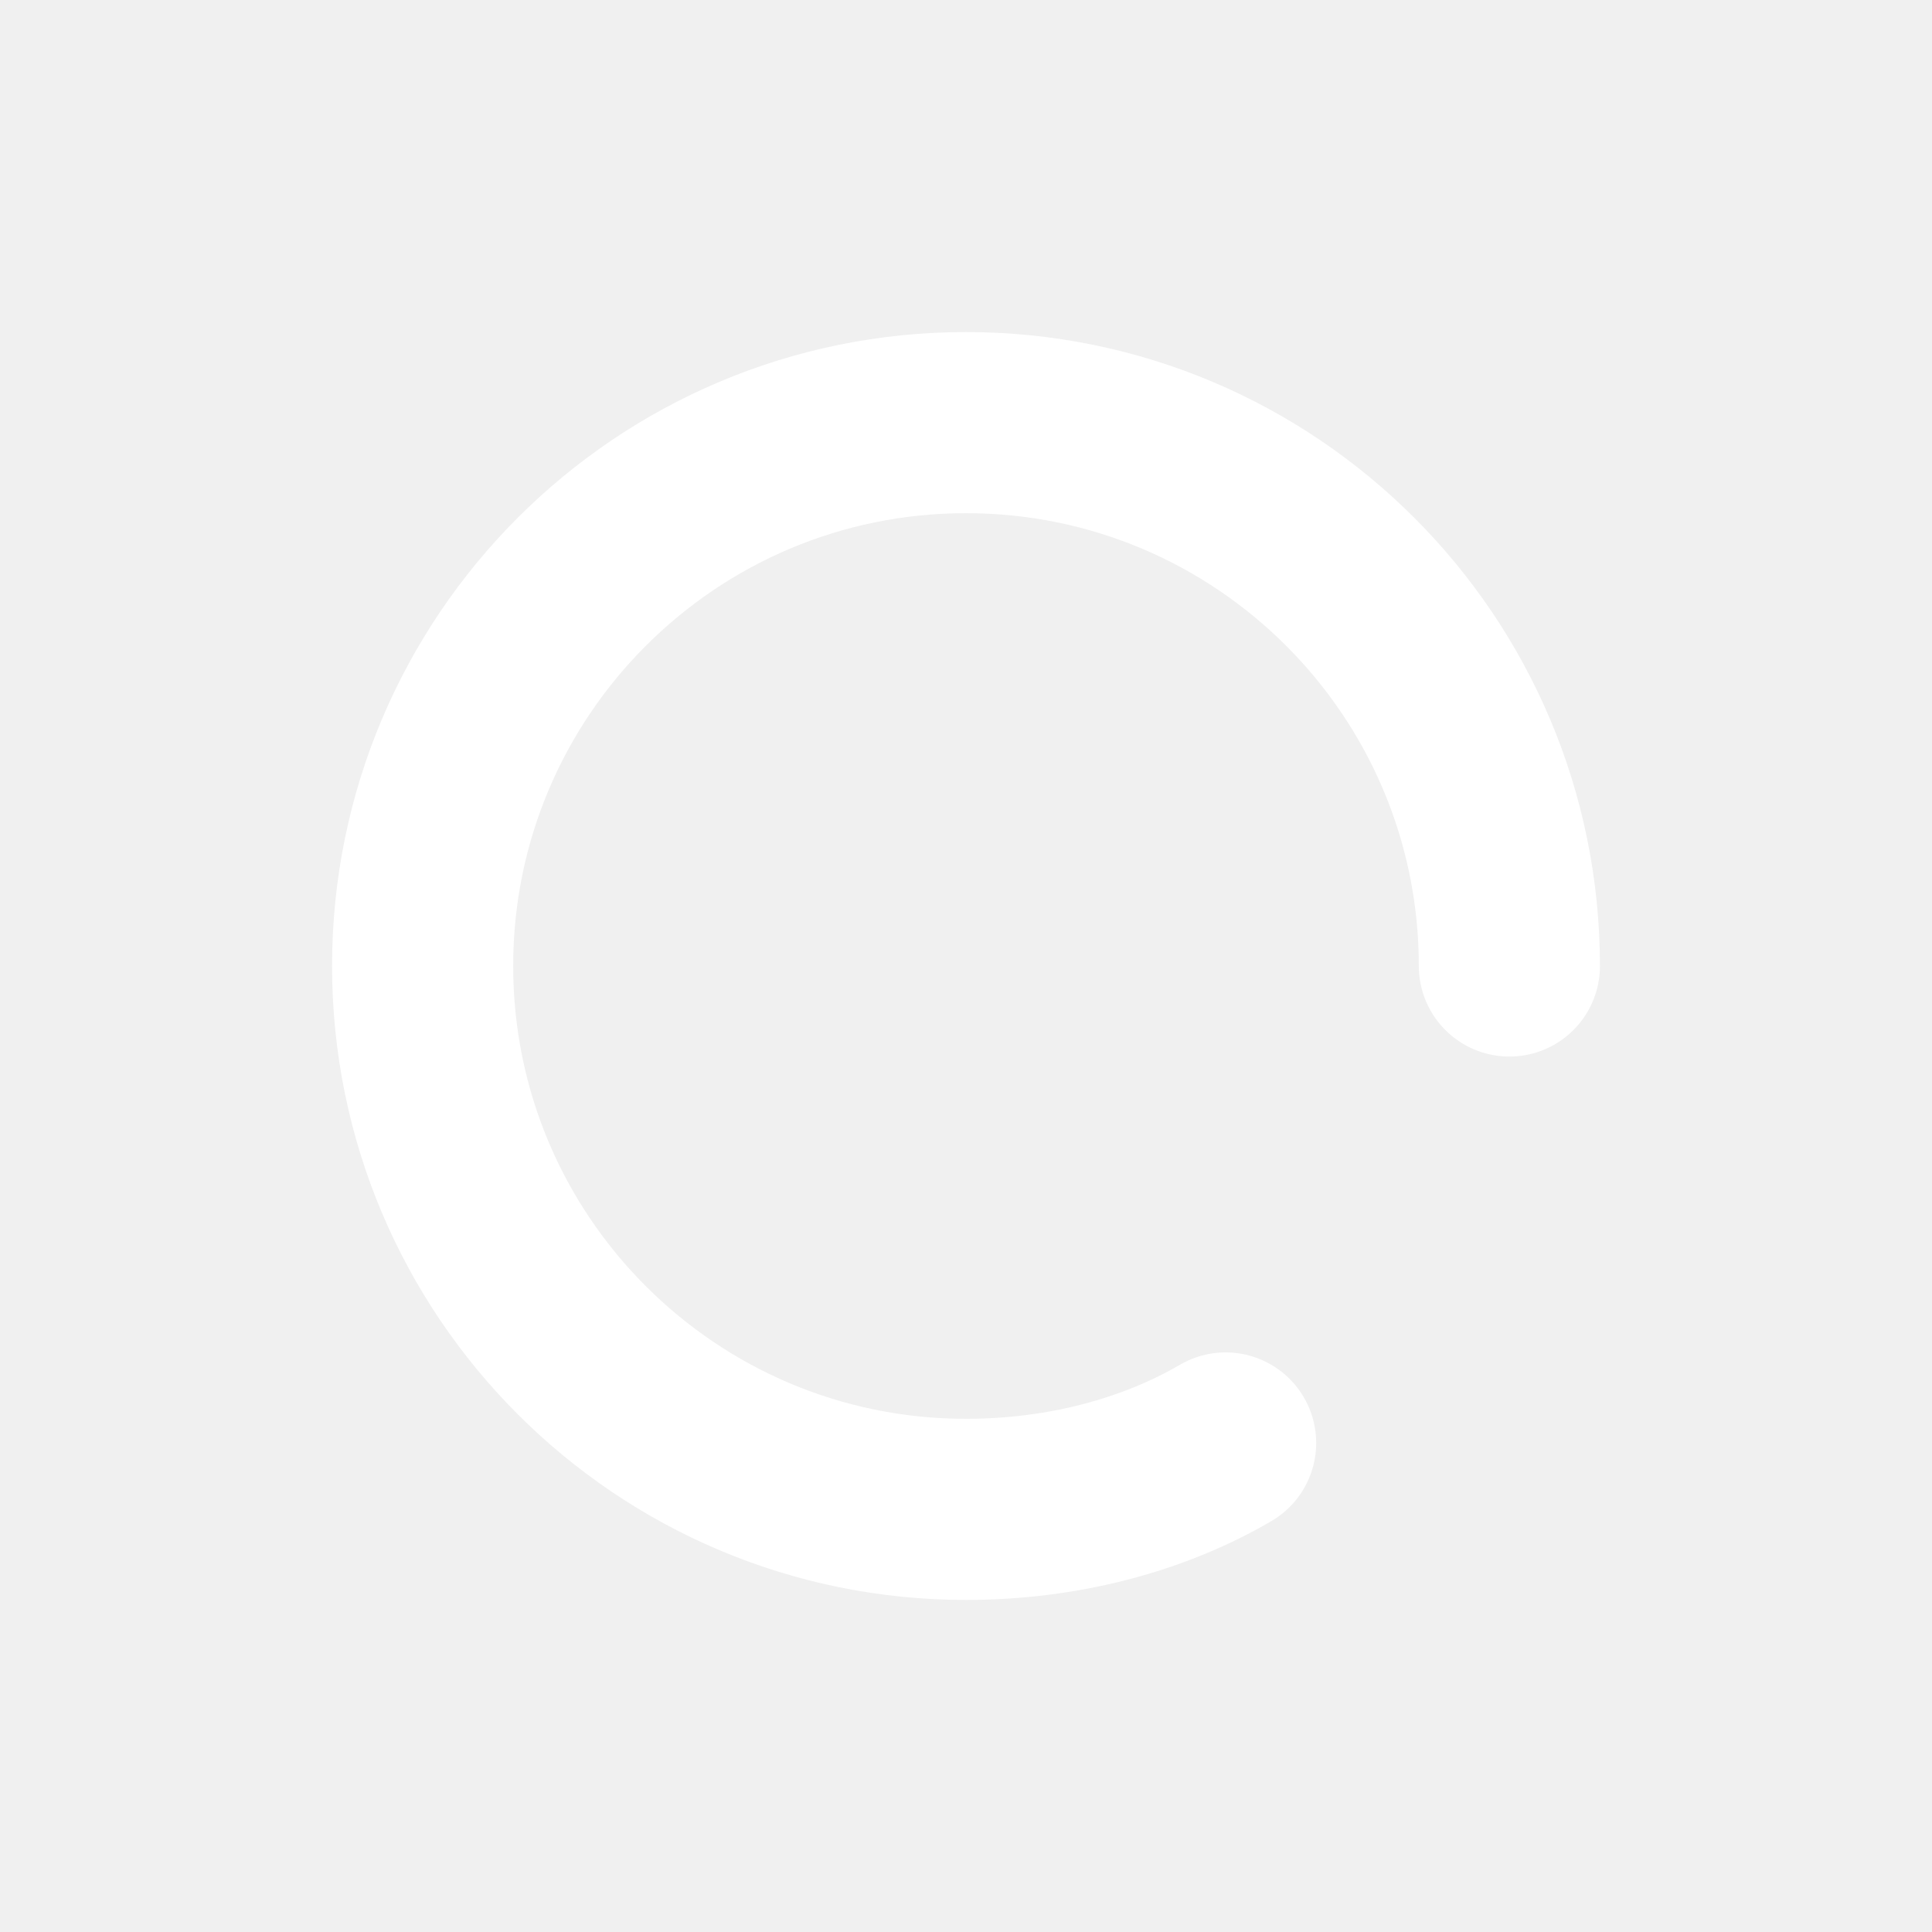
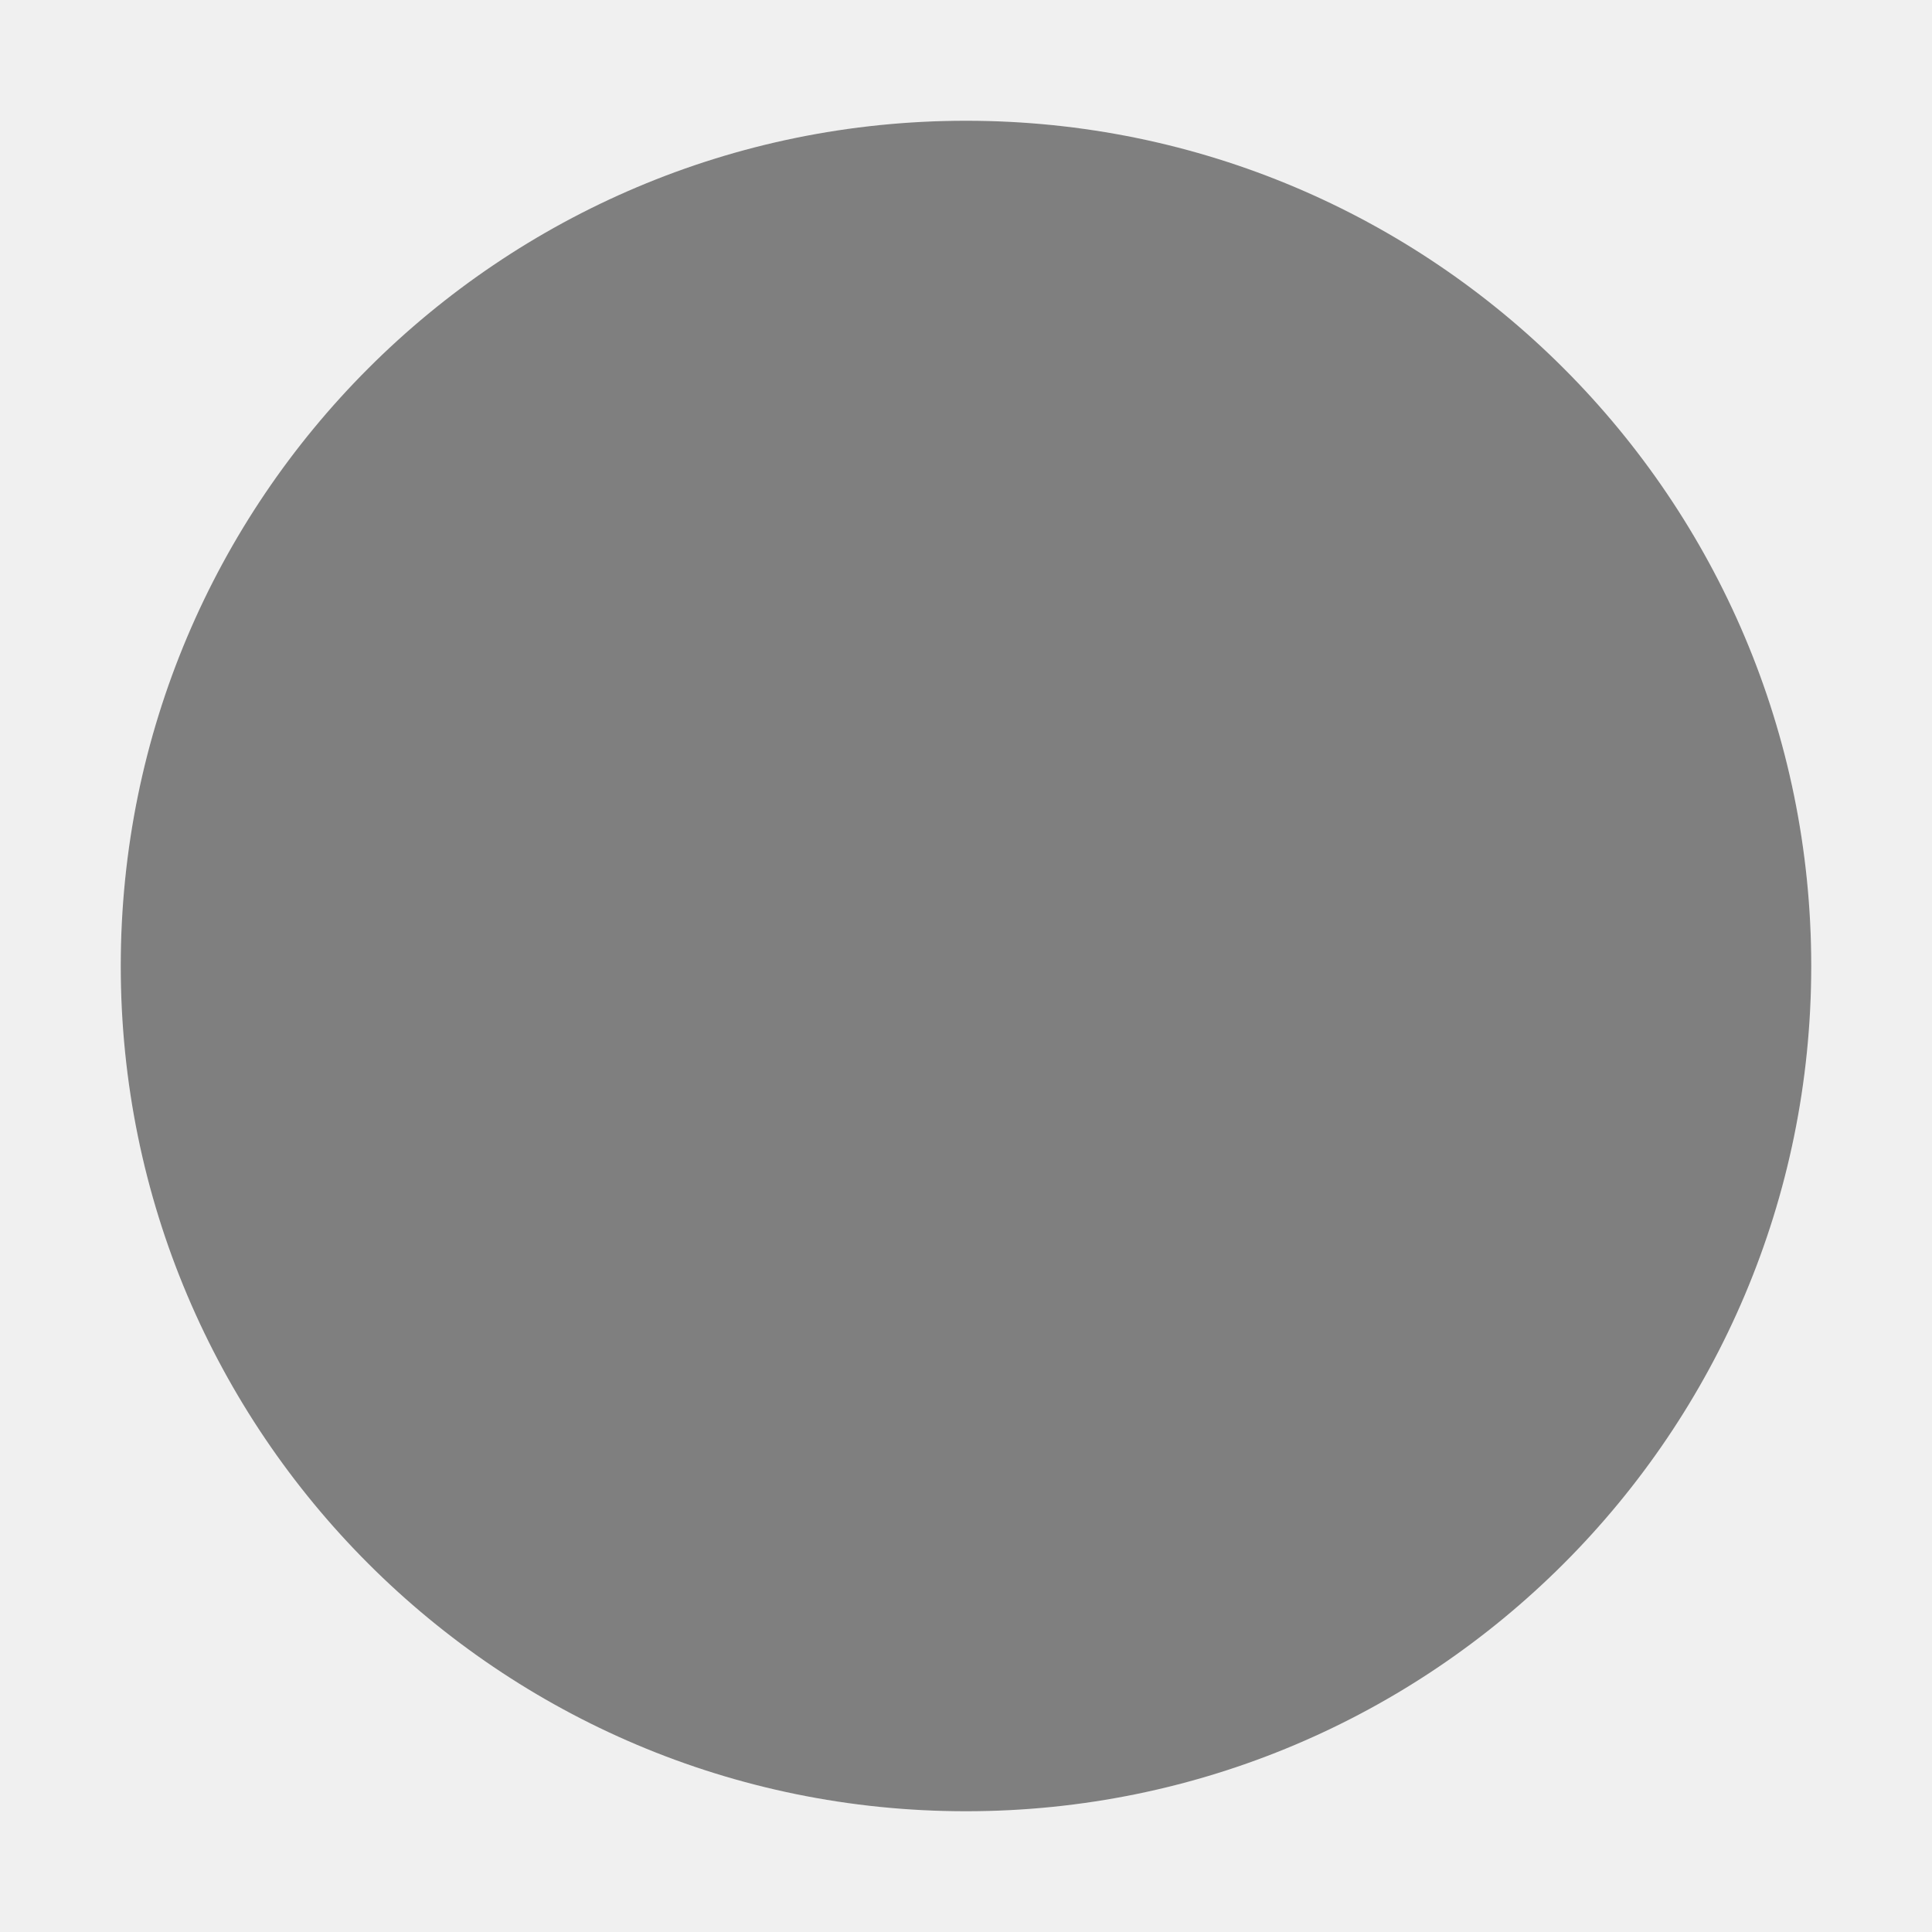
<svg xmlns="http://www.w3.org/2000/svg" width="16" height="16" viewBox="0 0 16 16">
-   <path d="M12.5 8A4.5 4.5 0 0 0 8 3.5 4.5 4.5 0 0 0 3.5 8 4.5 4.5 0 0 0 8 12.5c.8 0 1.55-.2 2.15-.55" fill="none" stroke="#FFFFFF" stroke-width="1.5" stroke-linecap="round" stroke-linejoin="round" />
+   <path d="M15 8A7 7 0 0 0 1 8a7 7 0 0 0 14 0z" fill="#FFFFFF" />
+   <path d="M15 8A7 7 0 0 0 1 8a7 7 0 0 0 14 0z" fill="#000000" opacity="0.5" />
</svg>
